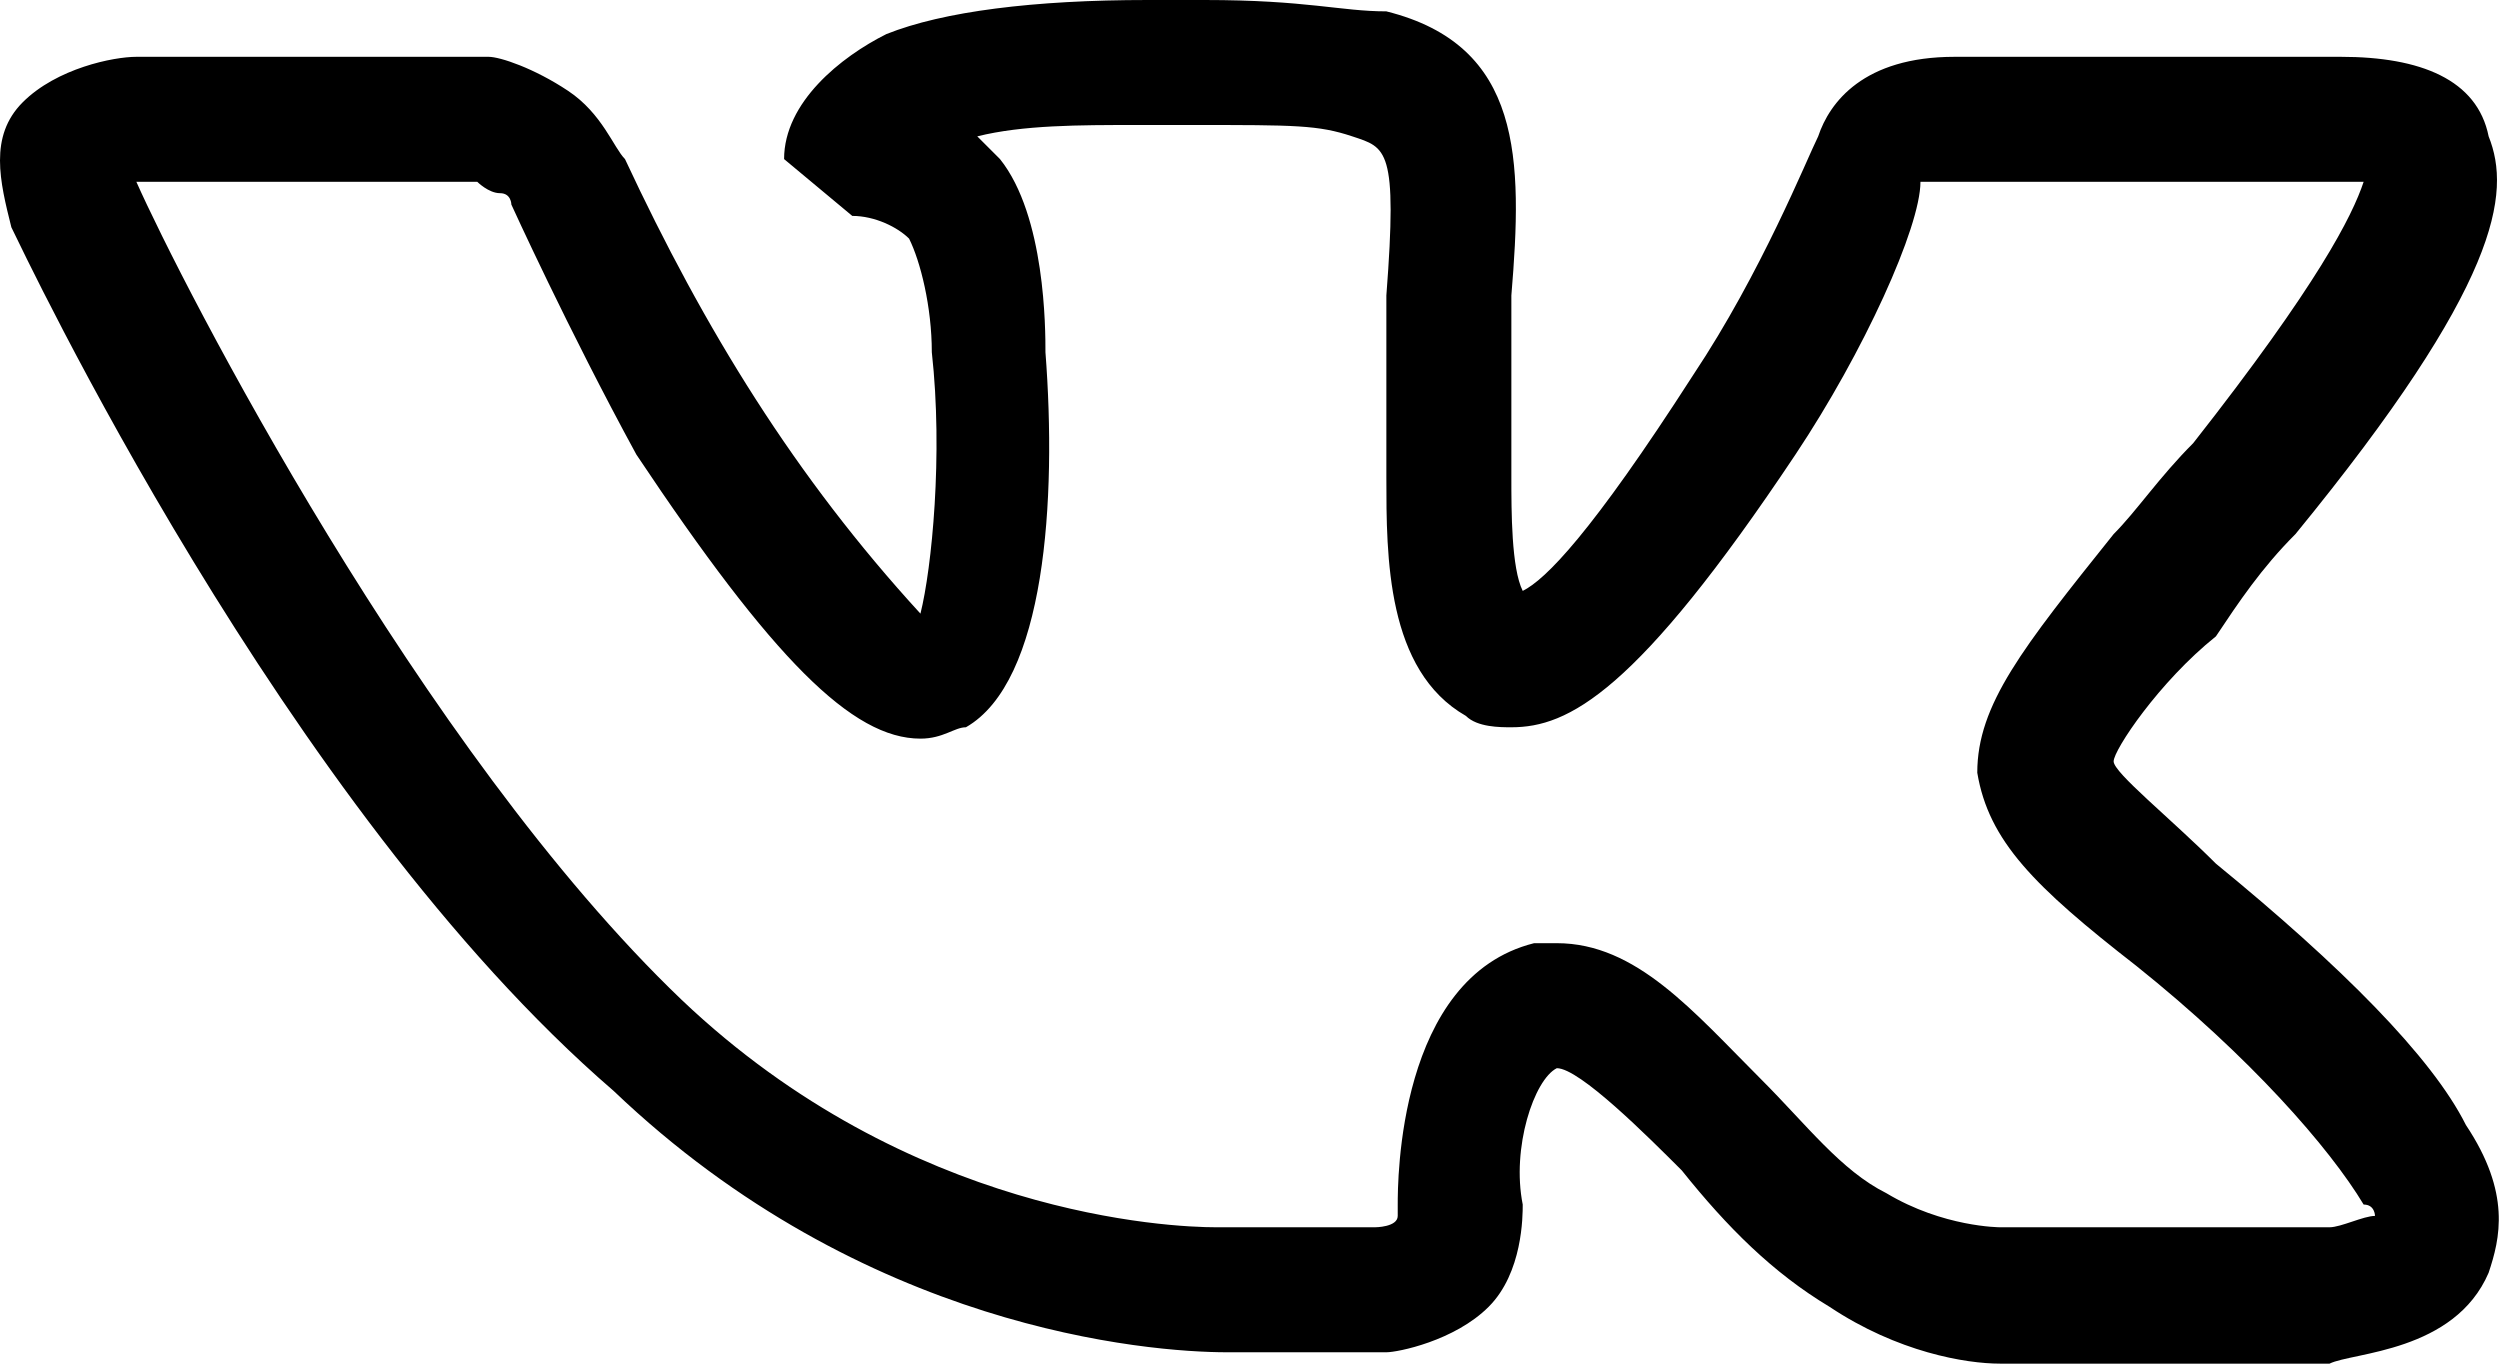
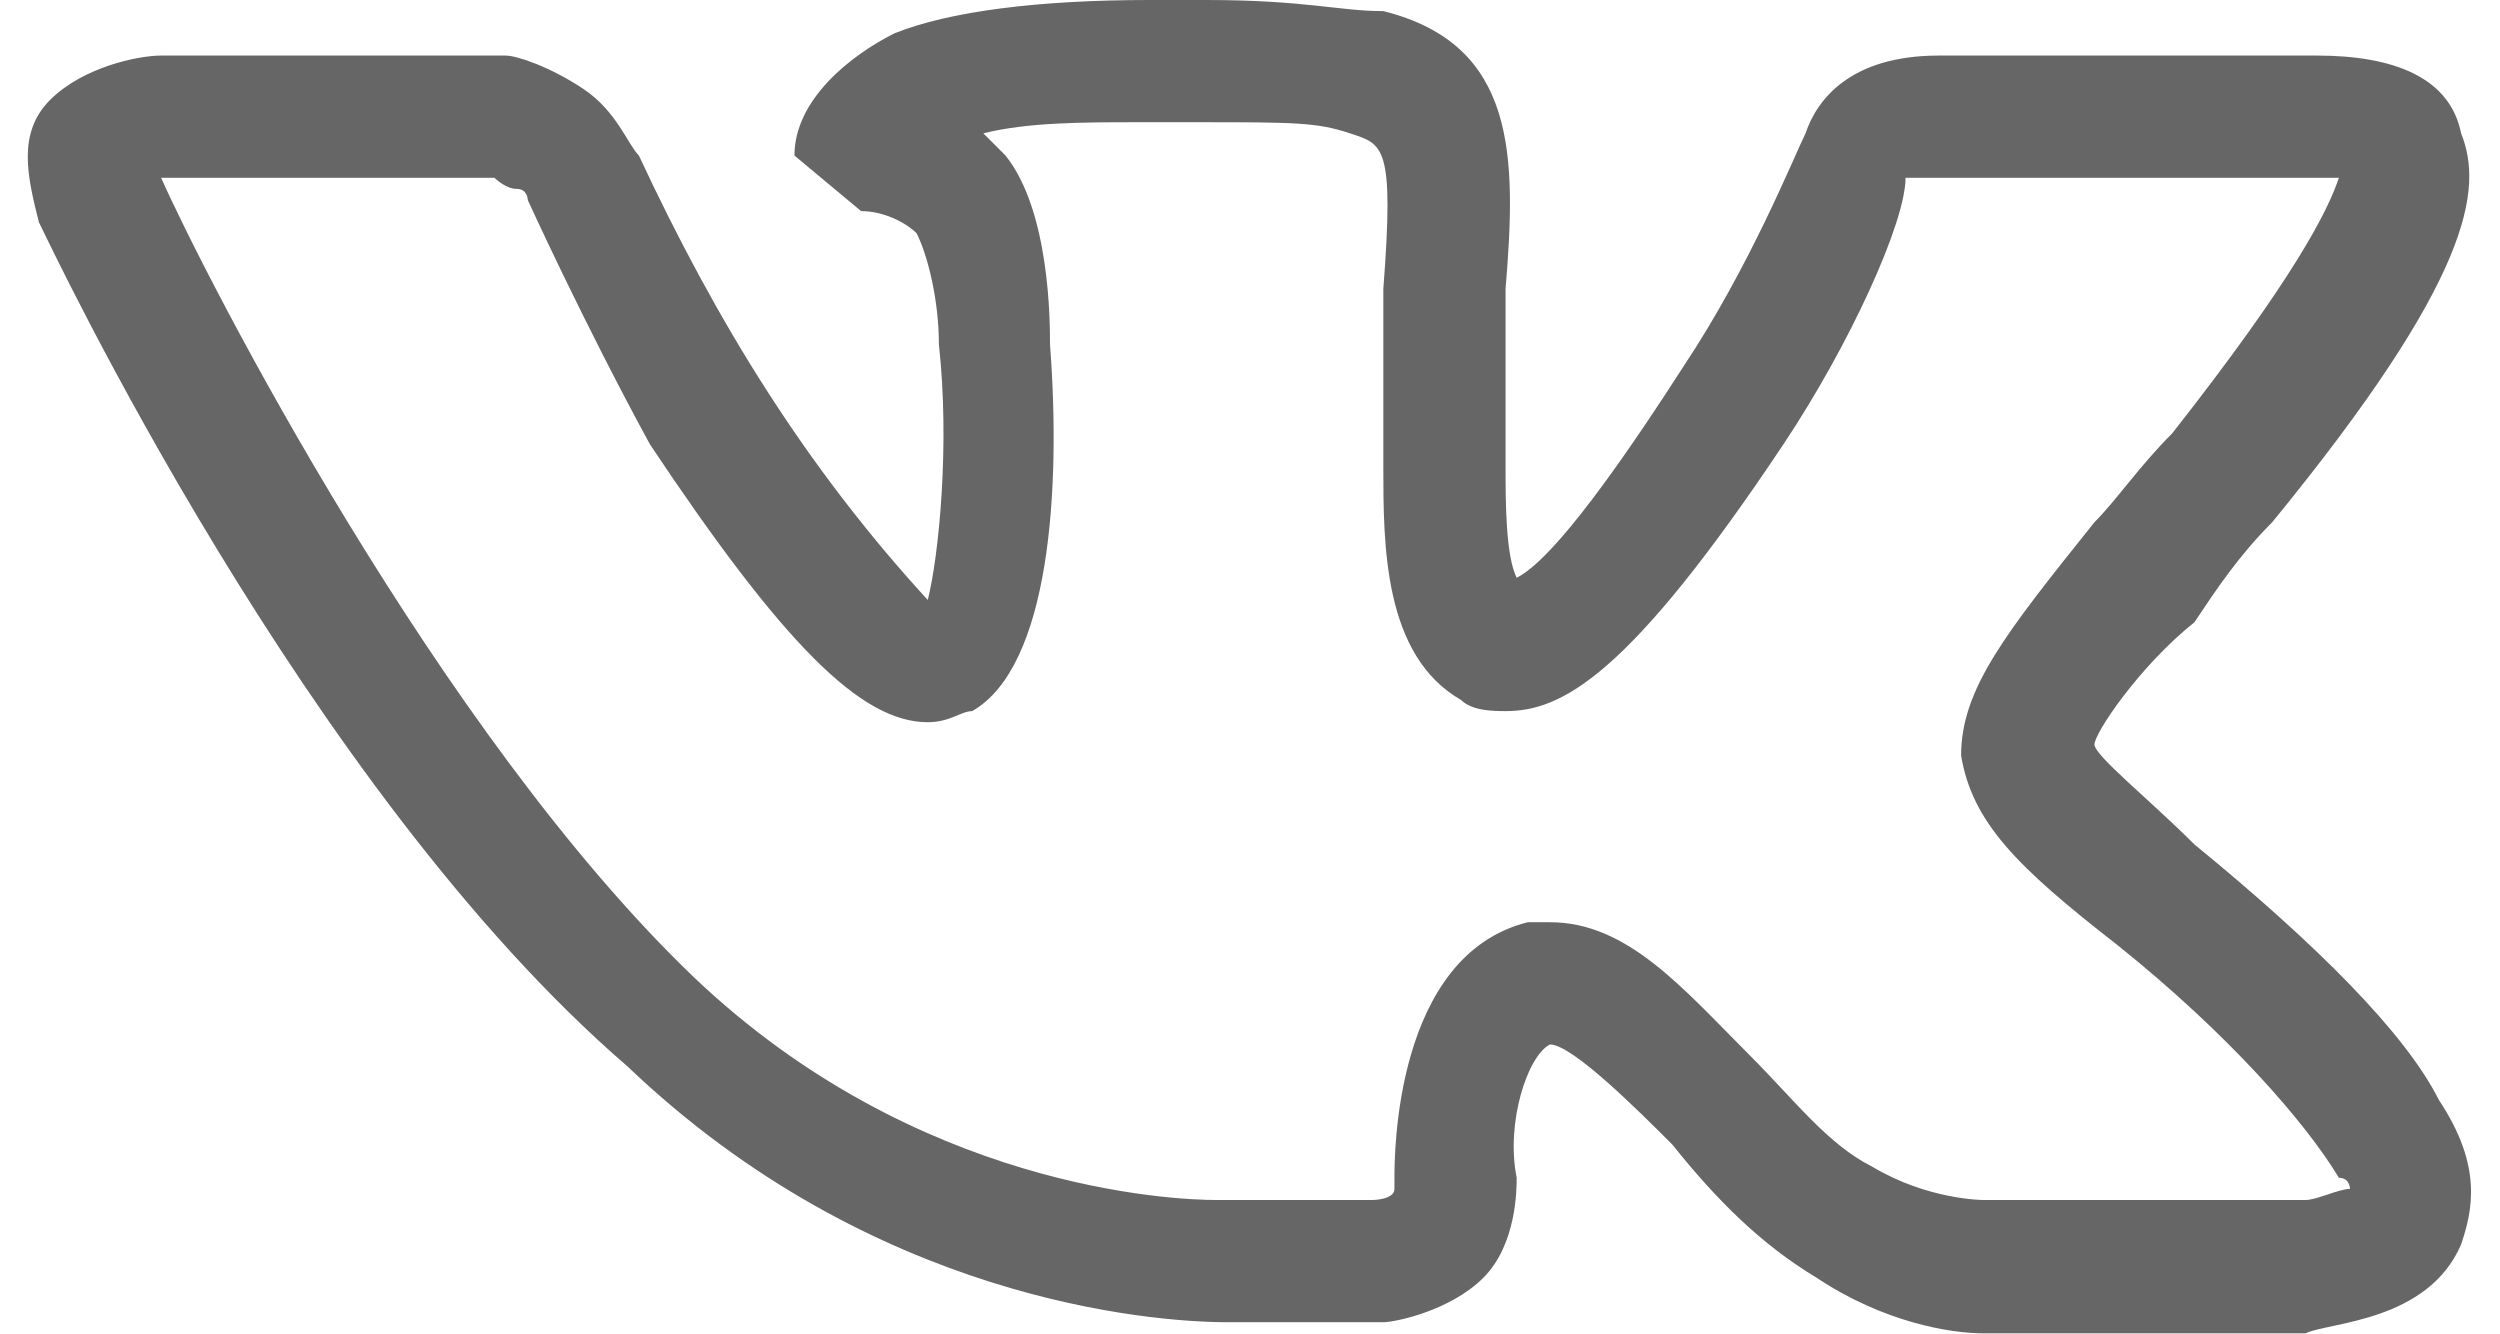
- <svg xmlns="http://www.w3.org/2000/svg" version="1.1" id="Layer_1" x="0px" y="0px" viewBox="0 0 22 12" style="enable-background:new 0 0 22 12;" xml:space="preserve">
-   <path d="M17.6,12c-0.3,0-0.9-0.1-1.5-0.5c-0.5-0.3-0.9-0.7-1.3-1.2c-0.3-0.3-0.9-0.9-1.1-0.9c-0.2,0.1-0.4,0.7-0.3,1.2   c0,0.1,0,0.6-0.3,0.9c-0.3,0.3-0.8,0.4-0.9,0.4h-1.4c-0.7,0-3.2-0.2-5.4-2.3C2.5,7.1,0.2,2.2,0.1,2C0,1.6-0.1,1.2,0.2,0.9   s0.8-0.4,1-0.4h3.1c0.1,0,0.4,0.1,0.7,0.3C5.3,1,5.4,1.3,5.5,1.4c0.7,1.5,1.5,2.8,2.6,4C8.2,5,8.3,4,8.2,3.1c0-0.4-0.1-0.8-0.2-1   C7.9,2,7.7,1.9,7.5,1.9L6.9,1.4c0-0.5,0.5-0.9,0.9-1.1C8.3,0.1,9.1,0,10.1,0h0.5c0.9,0,1.2,0.1,1.6,0.1c1.2,0.3,1.2,1.3,1.1,2.5v1.6   c0,0.3,0,0.8,0.1,1c0.2-0.1,0.6-0.5,1.5-1.9c0.6-0.9,1-1.9,1.1-2.1c0.1-0.3,0.4-0.7,1.2-0.7h3.4c0.7,0,1.2,0.2,1.3,0.7   c0.2,0.5,0.1,1.3-1.7,3.5c-0.3,0.3-0.5,0.6-0.7,0.9c-0.5,0.4-0.9,1-0.9,1.1s0.5,0.5,0.9,0.9c1.1,0.9,1.9,1.7,2.2,2.3   c0.4,0.6,0.3,1,0.2,1.3c-0.3,0.7-1.2,0.7-1.4,0.8h-2.8C17.7,12,17.6,12,17.6,12z M13.7,8.3c0.7,0,1.2,0.6,1.8,1.2   c0.4,0.4,0.7,0.8,1.1,1c0.5,0.3,1,0.3,1,0.3h2.9c0.1,0,0.3-0.1,0.4-0.1c0,0,0-0.1-0.1-0.1c-0.3-0.5-1-1.3-2-2.1   c-0.9-0.7-1.3-1.1-1.4-1.7c0-0.6,0.4-1.1,1.2-2.1c0.2-0.2,0.4-0.5,0.7-0.8c1.1-1.4,1.4-2,1.5-2.3h-3.9c0,0.4-0.5,1.5-1.1,2.4   c-1.4,2.1-2,2.4-2.5,2.4c-0.1,0-0.3,0-0.4-0.1c-0.7-0.4-0.7-1.4-0.7-2.1V3.9V2.6c0.1-1.3,0-1.3-0.3-1.4c-0.3-0.1-0.5-0.1-1.4-0.1H10   c-0.5,0-1,0-1.4,0.1l0.2,0.2c0.4,0.5,0.4,1.5,0.4,1.7c0.1,1.3,0,2.9-0.7,3.3c-0.1,0-0.2,0.1-0.4,0.1C7.5,6.5,6.8,5.8,5.6,4   C5,2.9,4.5,1.8,4.5,1.8s0-0.1-0.1-0.1S4.2,1.6,4.2,1.6H1.3H1.2c0.4,0.9,2.5,5,4.8,7.2c2,1.9,4.3,2,4.7,2h1.4c0,0,0.2,0,0.2-0.1v-0.1   c0-0.2,0-2,1.2-2.3C13.5,8.3,13.7,8.3,13.7,8.3z" />
+ <svg xmlns="http://www.w3.org/2000/svg" version="1.1" id="Layer_1" x="0px" y="0px" width="30" height="16" viewBox="0 0 22 12" style="enable-background:new 0 0 22 12;" xml:space="preserve">
+   <path fill="#666666" d="M17.6,12c-0.3,0-0.9-0.1-1.5-0.5c-0.5-0.3-0.9-0.7-1.3-1.2c-0.3-0.3-0.9-0.9-1.1-0.9c-0.2,0.1-0.4,0.7-0.3,1.2   c0,0.1,0,0.6-0.3,0.9c-0.3,0.3-0.8,0.4-0.9,0.4h-1.4c-0.7,0-3.2-0.2-5.4-2.3C2.5,7.1,0.2,2.2,0.1,2C0,1.6-0.1,1.2,0.2,0.9   s0.8-0.4,1-0.4h3.1c0.1,0,0.4,0.1,0.7,0.3C5.3,1,5.4,1.3,5.5,1.4c0.7,1.5,1.5,2.8,2.6,4C8.2,5,8.3,4,8.2,3.1c0-0.4-0.1-0.8-0.2-1   C7.9,2,7.7,1.9,7.5,1.9L6.9,1.4c0-0.5,0.5-0.9,0.9-1.1C8.3,0.1,9.1,0,10.1,0h0.5c0.9,0,1.2,0.1,1.6,0.1c1.2,0.3,1.2,1.3,1.1,2.5v1.6   c0,0.3,0,0.8,0.1,1c0.2-0.1,0.6-0.5,1.5-1.9c0.6-0.9,1-1.9,1.1-2.1c0.1-0.3,0.4-0.7,1.2-0.7h3.4c0.7,0,1.2,0.2,1.3,0.7   c0.2,0.5,0.1,1.3-1.7,3.5c-0.3,0.3-0.5,0.6-0.7,0.9c-0.5,0.4-0.9,1-0.9,1.1s0.5,0.5,0.9,0.9c1.1,0.9,1.9,1.7,2.2,2.3   c0.4,0.6,0.3,1,0.2,1.3c-0.3,0.7-1.2,0.7-1.4,0.8h-2.8C17.7,12,17.6,12,17.6,12z M13.7,8.3c0.7,0,1.2,0.6,1.8,1.2   c0.4,0.4,0.7,0.8,1.1,1c0.5,0.3,1,0.3,1,0.3h2.9c0.1,0,0.3-0.1,0.4-0.1c0,0,0-0.1-0.1-0.1c-0.3-0.5-1-1.3-2-2.1   c-0.9-0.7-1.3-1.1-1.4-1.7c0-0.6,0.4-1.1,1.2-2.1c0.2-0.2,0.4-0.5,0.7-0.8c1.1-1.4,1.4-2,1.5-2.3h-3.9c0,0.4-0.5,1.5-1.1,2.4   c-1.4,2.1-2,2.4-2.5,2.4c-0.1,0-0.3,0-0.4-0.1c-0.7-0.4-0.7-1.4-0.7-2.1V3.9V2.6c0.1-1.3,0-1.3-0.3-1.4c-0.3-0.1-0.5-0.1-1.4-0.1H10   c-0.5,0-1,0-1.4,0.1l0.2,0.2c0.4,0.5,0.4,1.5,0.4,1.7c0.1,1.3,0,2.9-0.7,3.3c-0.1,0-0.2,0.1-0.4,0.1C7.5,6.5,6.8,5.8,5.6,4   C5,2.9,4.5,1.8,4.5,1.8s0-0.1-0.1-0.1S4.2,1.6,4.2,1.6H1.3H1.2c0.4,0.9,2.5,5,4.8,7.2c2,1.9,4.3,2,4.7,2h1.4c0,0,0.2,0,0.2-0.1v-0.1   c0-0.2,0-2,1.2-2.3C13.5,8.3,13.7,8.3,13.7,8.3z" />
</svg>
